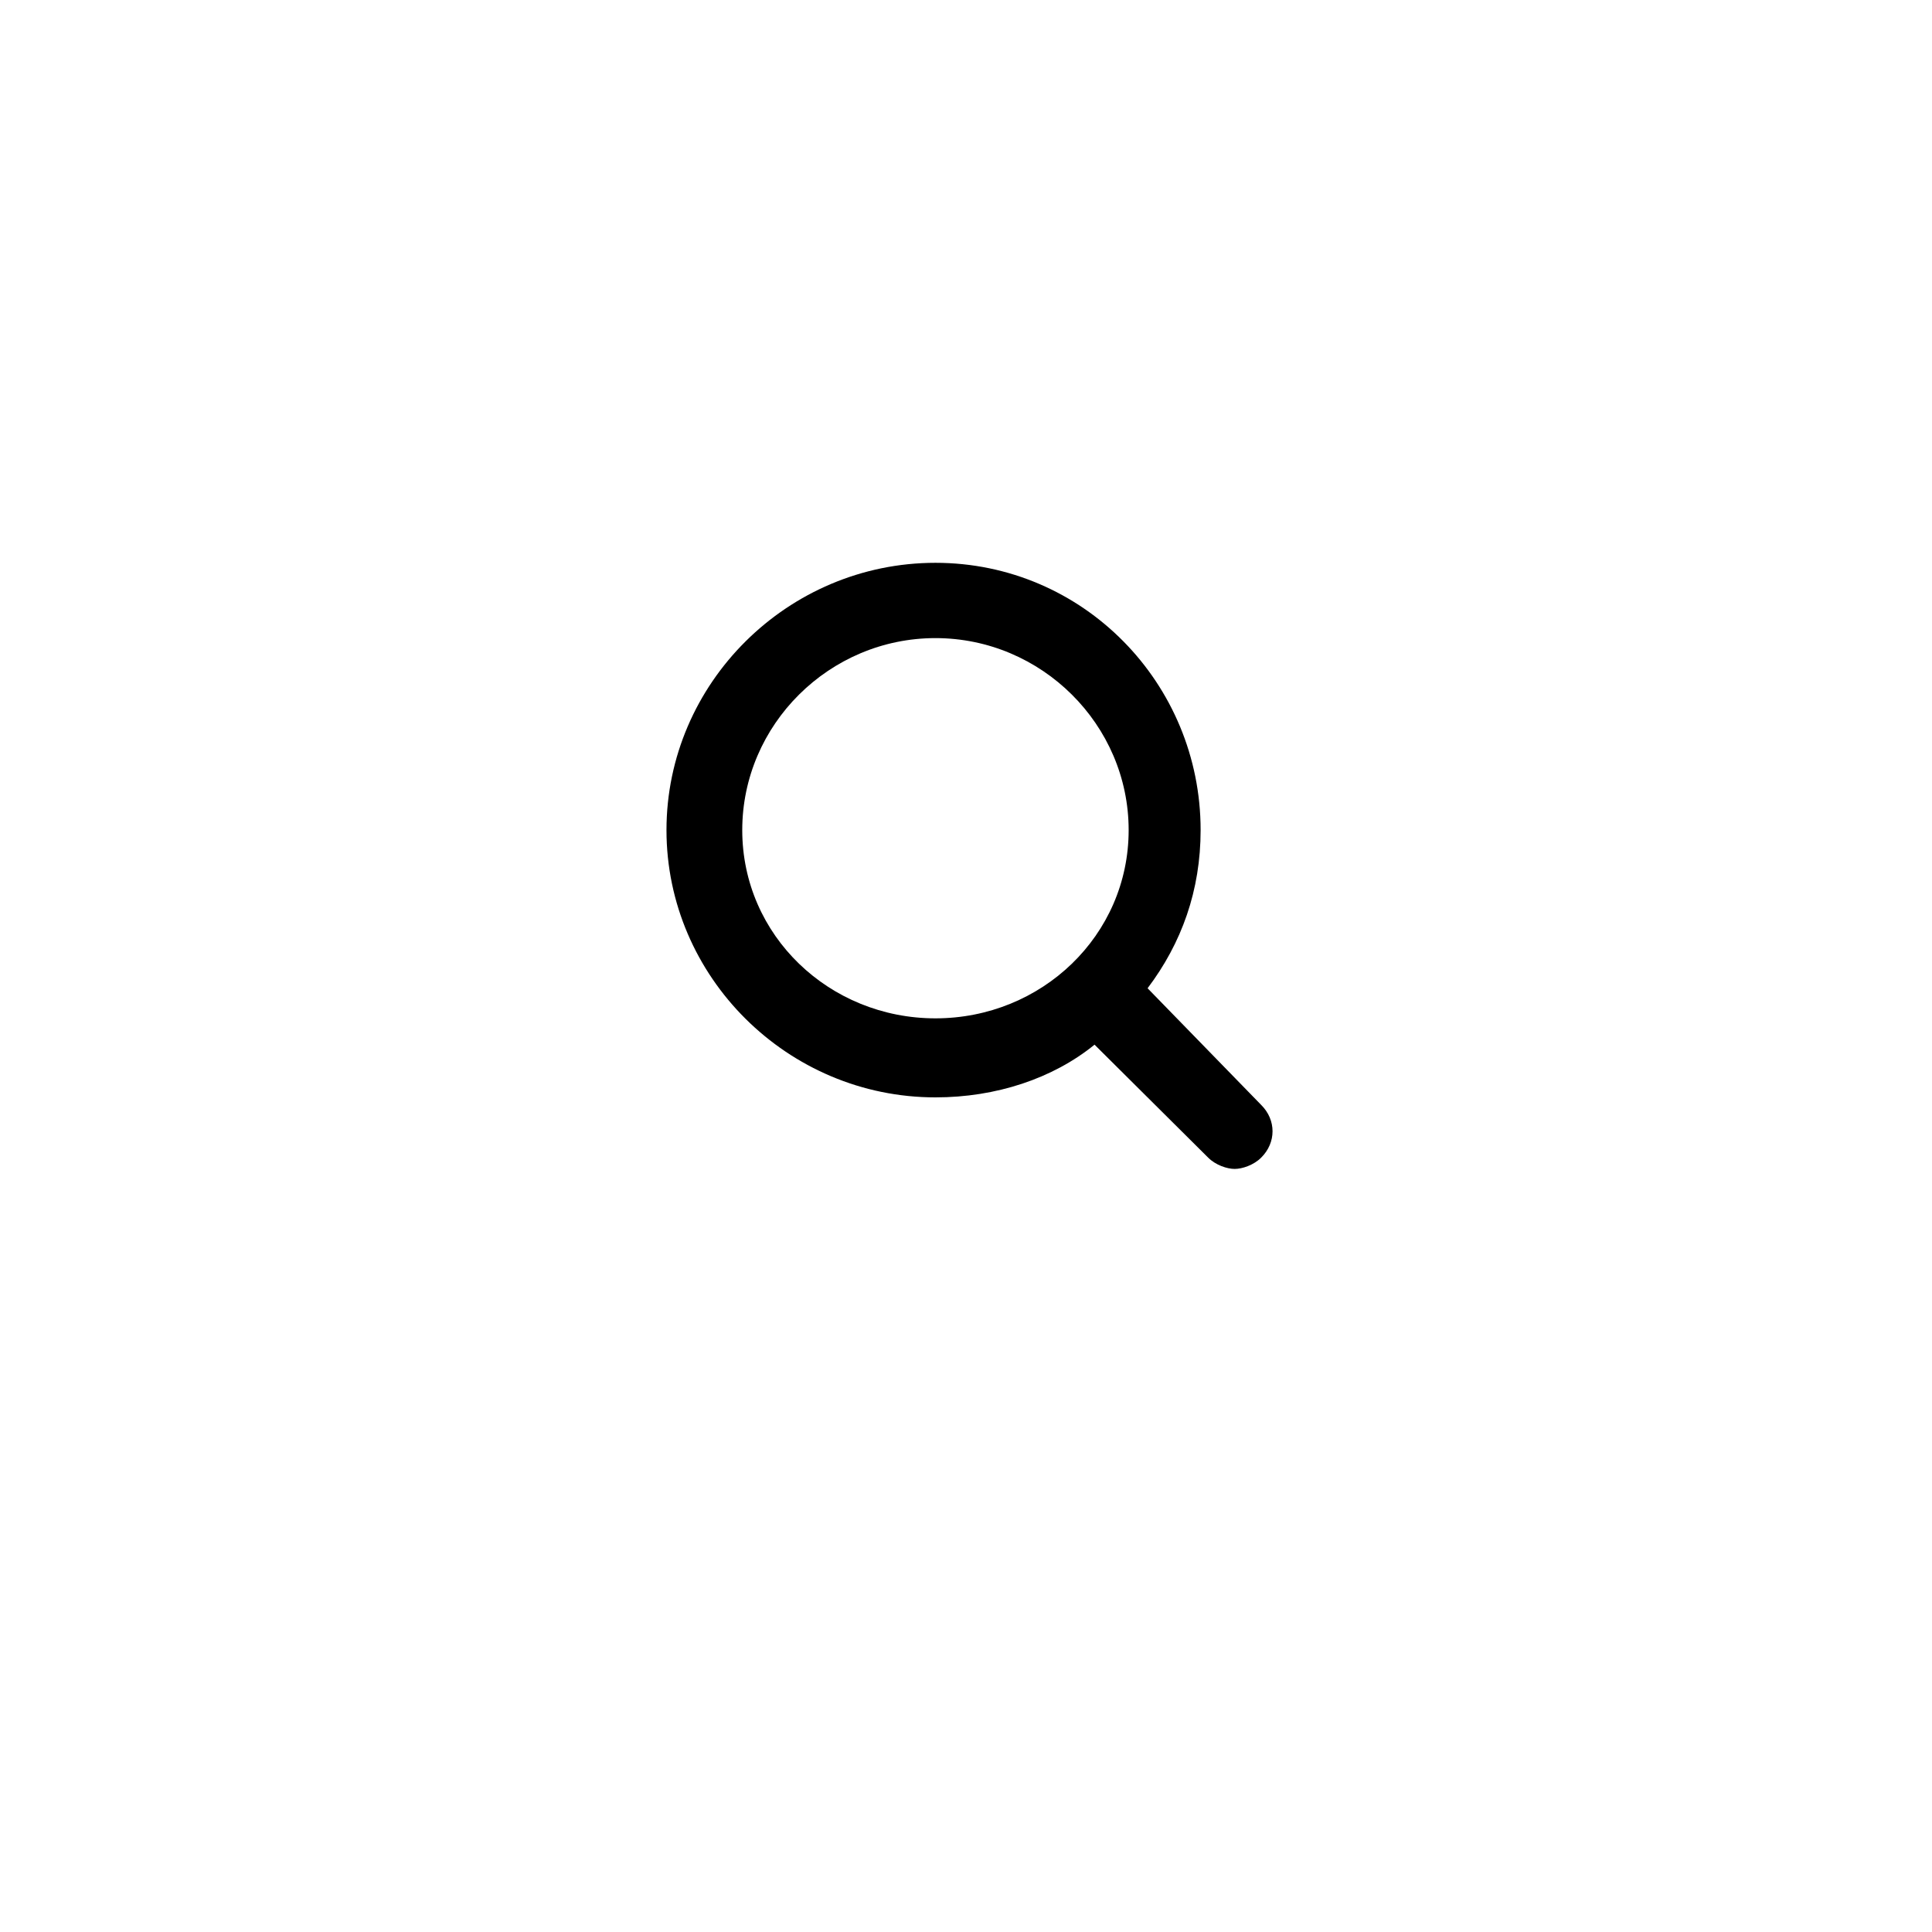
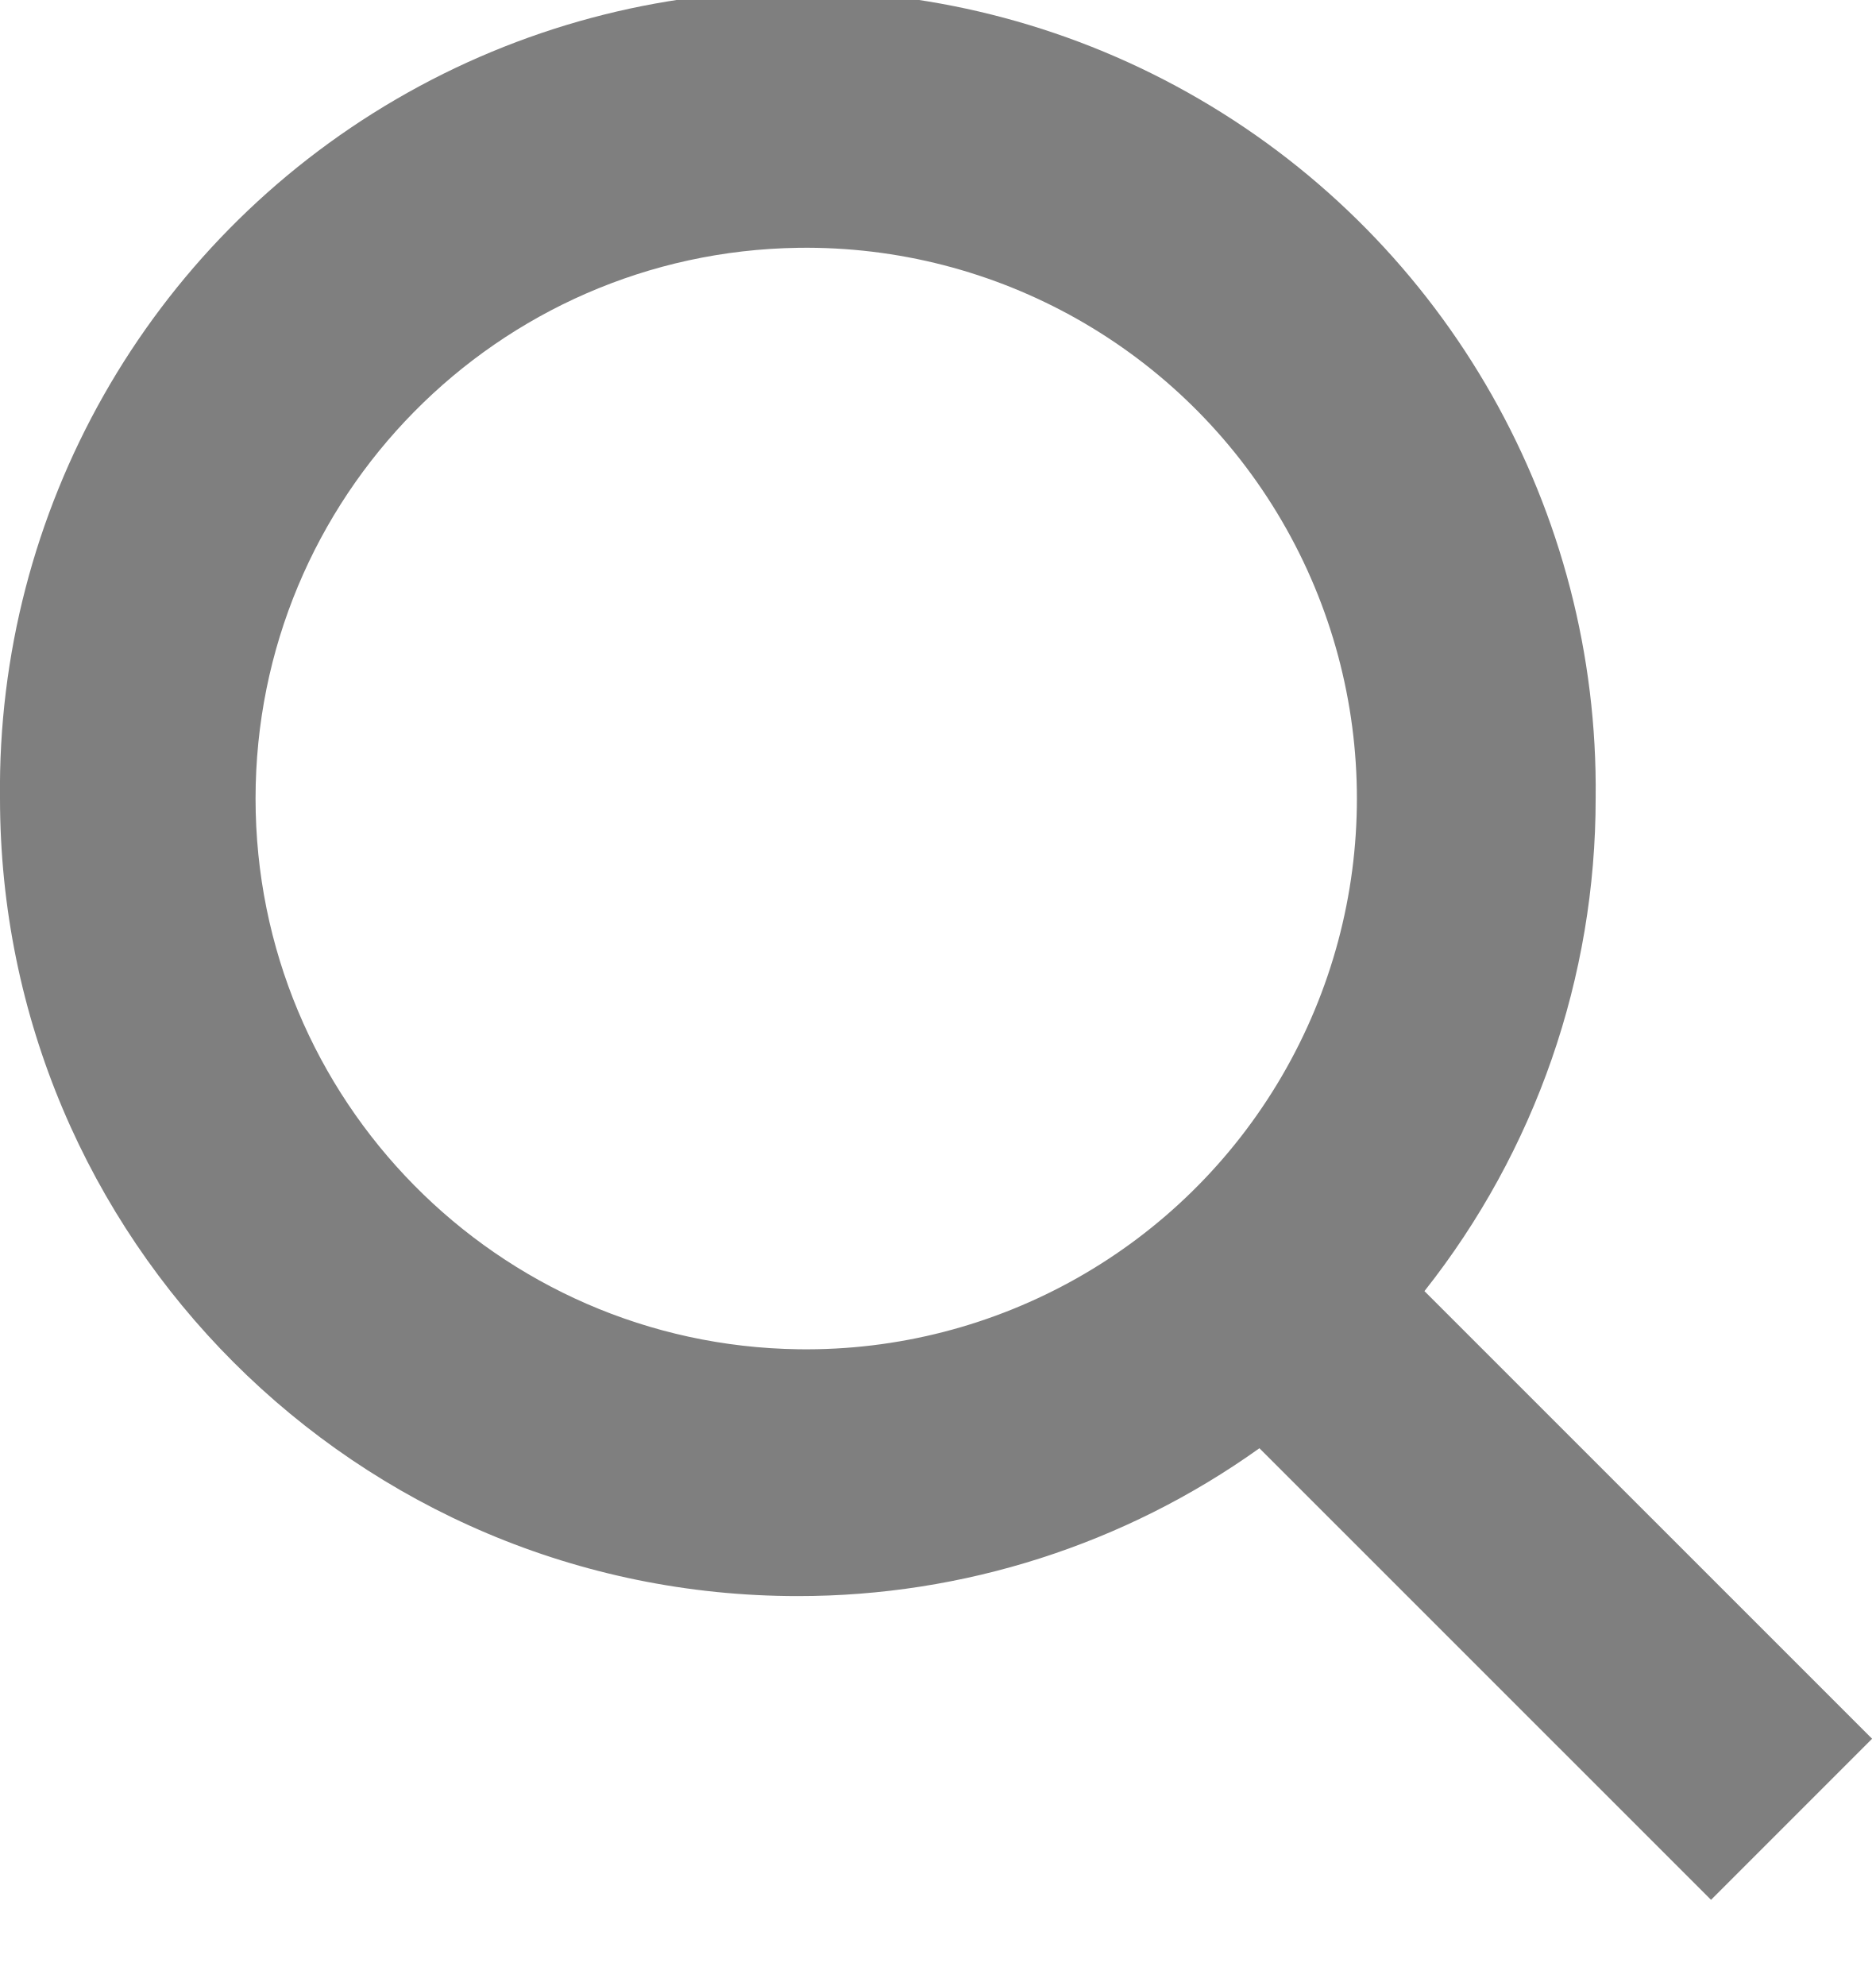
- <svg xmlns="http://www.w3.org/2000/svg" version="1.1" width="32" height="32" viewBox="0 0 32 32">
-   <path d="M19.008 16.368c0.565-0.748 0.878-1.621 0.878-2.619 0-2.432-1.945-4.427-4.392-4.427s-4.455 1.995-4.455 4.427c0 2.432 2.008 4.427 4.455 4.427 1.004 0 1.945-0.312 2.635-0.873l1.882 1.871c0.125 0.125 0.314 0.187 0.439 0.187s0.314-0.062 0.439-0.187c0.251-0.249 0.251-0.624 0-0.873l-1.882-1.933zM15.494 16.867c-1.757 0-3.2-1.372-3.2-3.118s1.443-3.18 3.2-3.18c1.757 0 3.2 1.434 3.2 3.18s-1.443 3.118-3.2 3.118z" />
+ <svg xmlns="http://www.w3.org/2000/svg" width="17" height="18" viewBox="0 0 17 18">
+   <path fill="#7F7F7F" fill-rule="evenodd" d="M12.913 11.702l4.058 4.057-1.46 1.46-4.094-4.093a7.189 7.189 0 0 1-4.184 1.34A7.232 7.232 0 0 1 0 7.234a7.233 7.233 0 1 1 14.465 0 7.194 7.194 0 0 1-1.552 4.468zm-5.675.527a4.992 4.992 0 1 0 0-9.983 4.992 4.992 0 0 0 0 9.983z" />
</svg>
